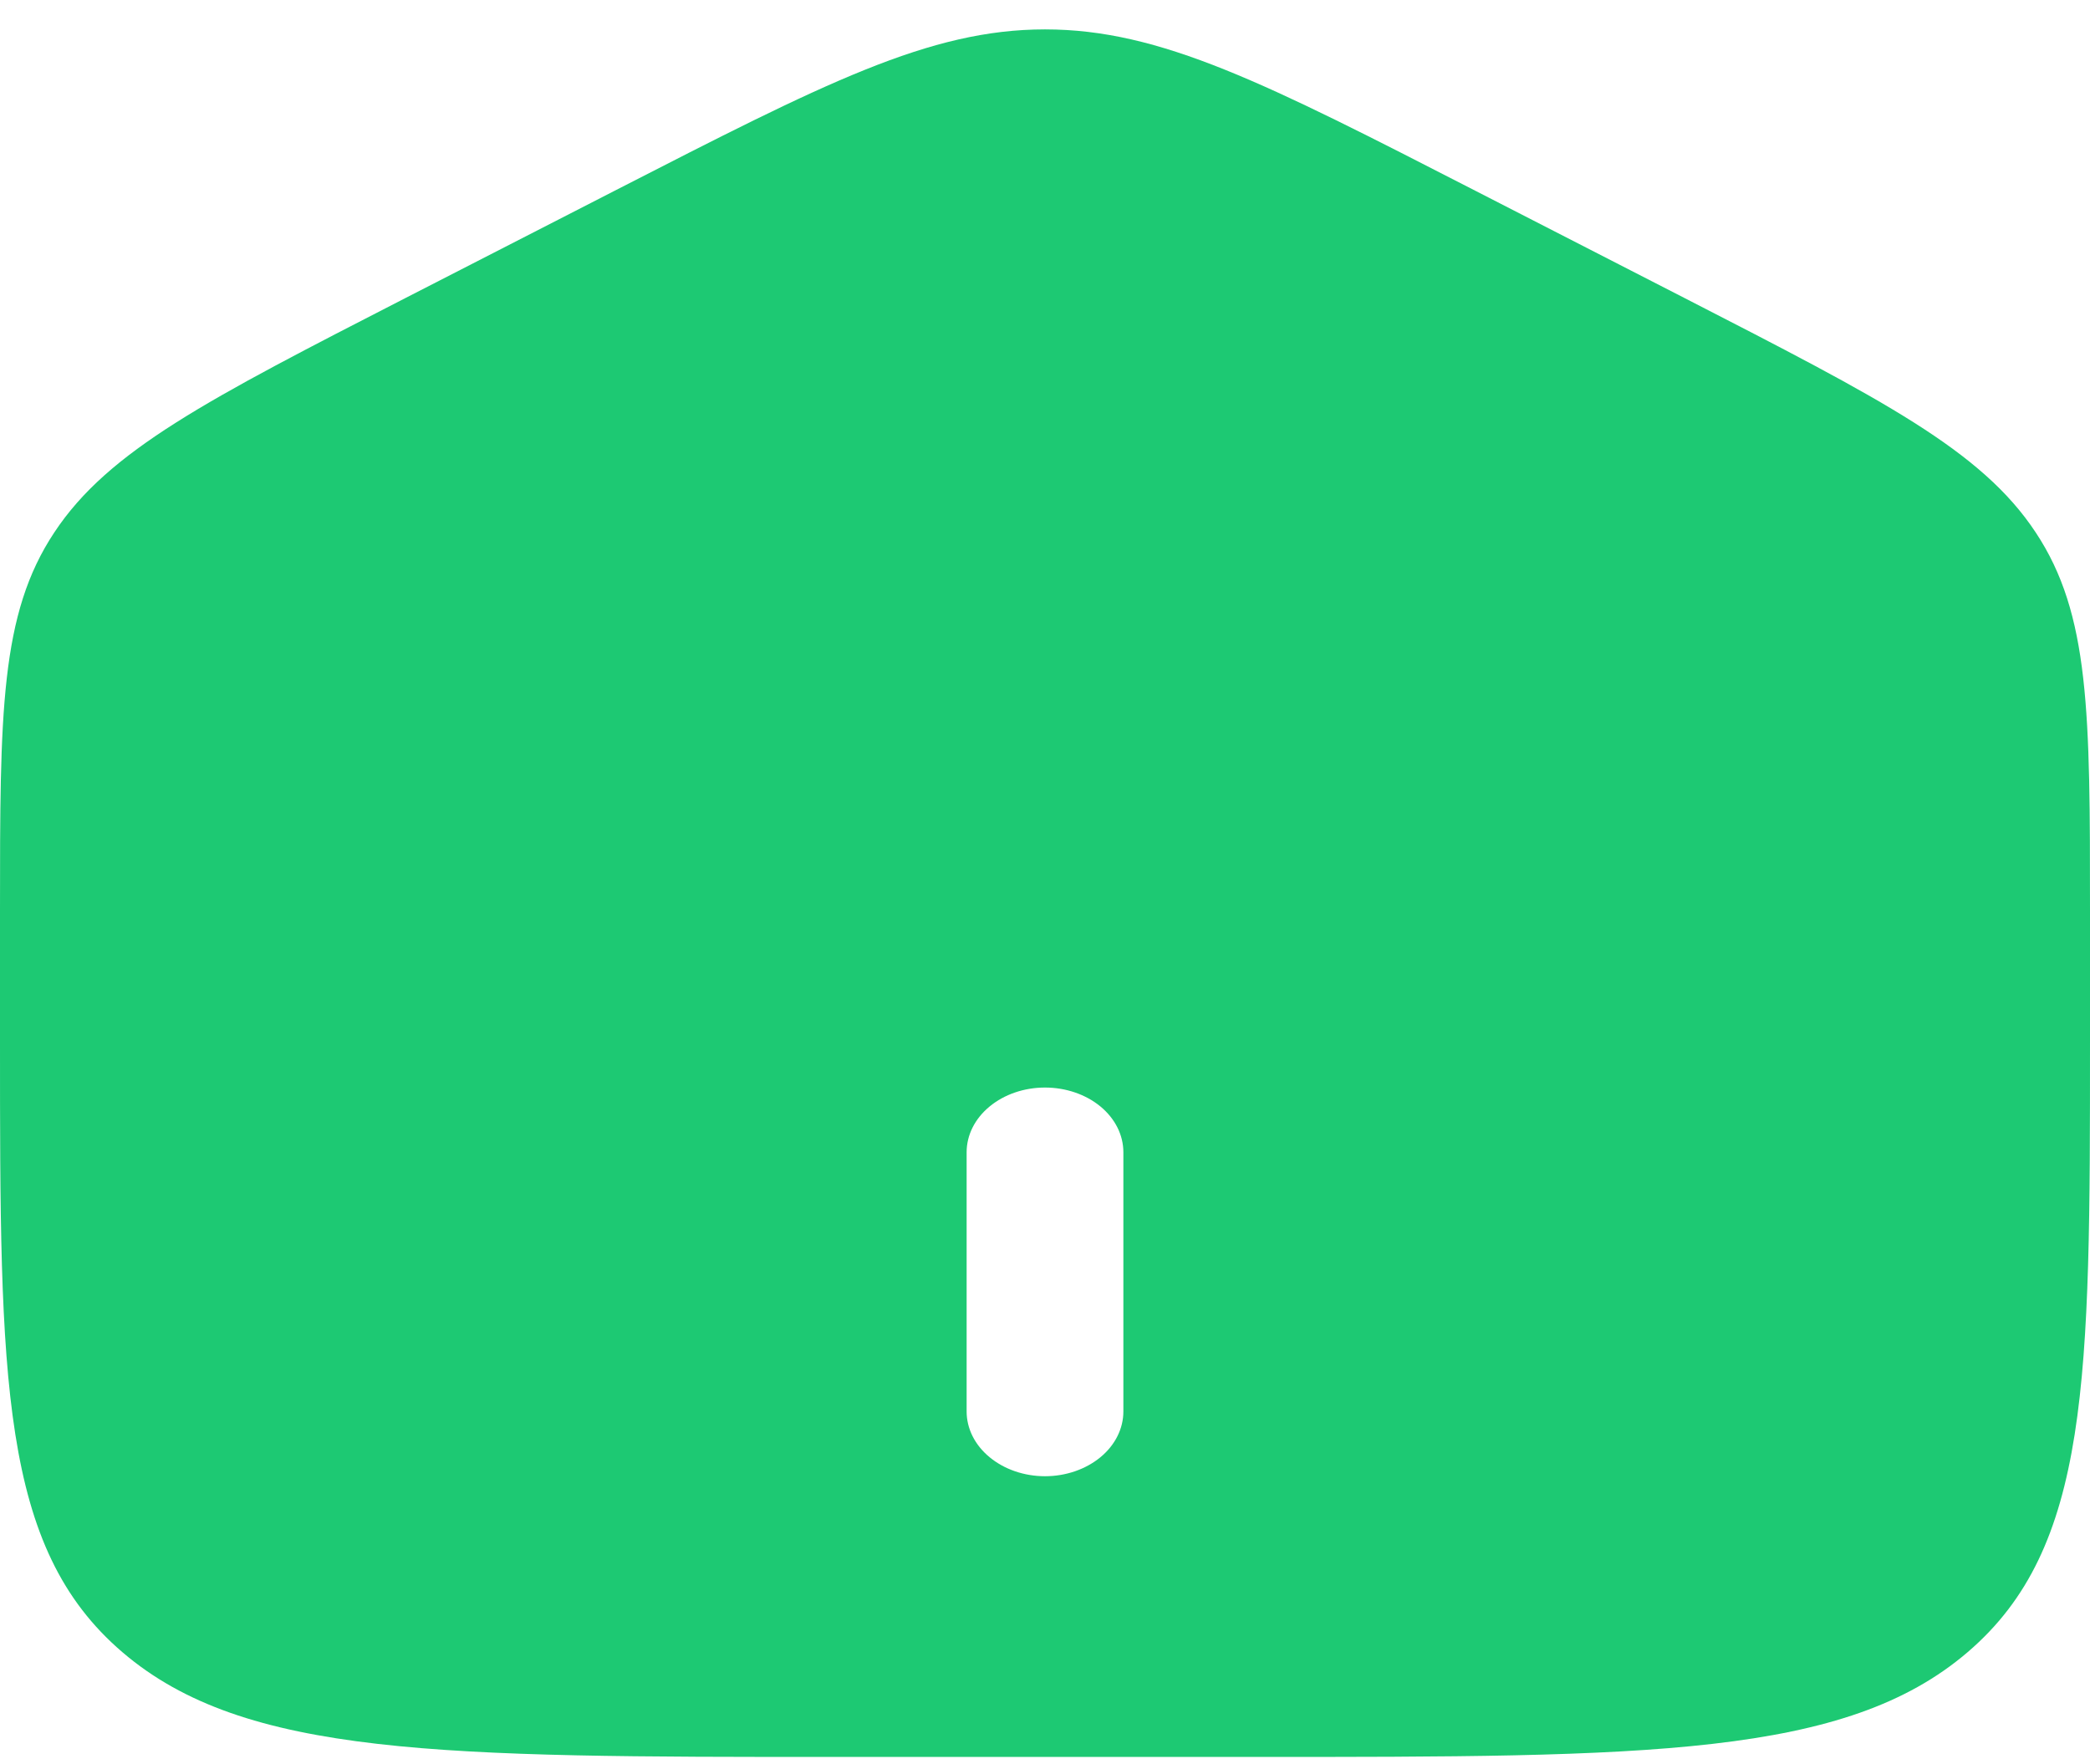
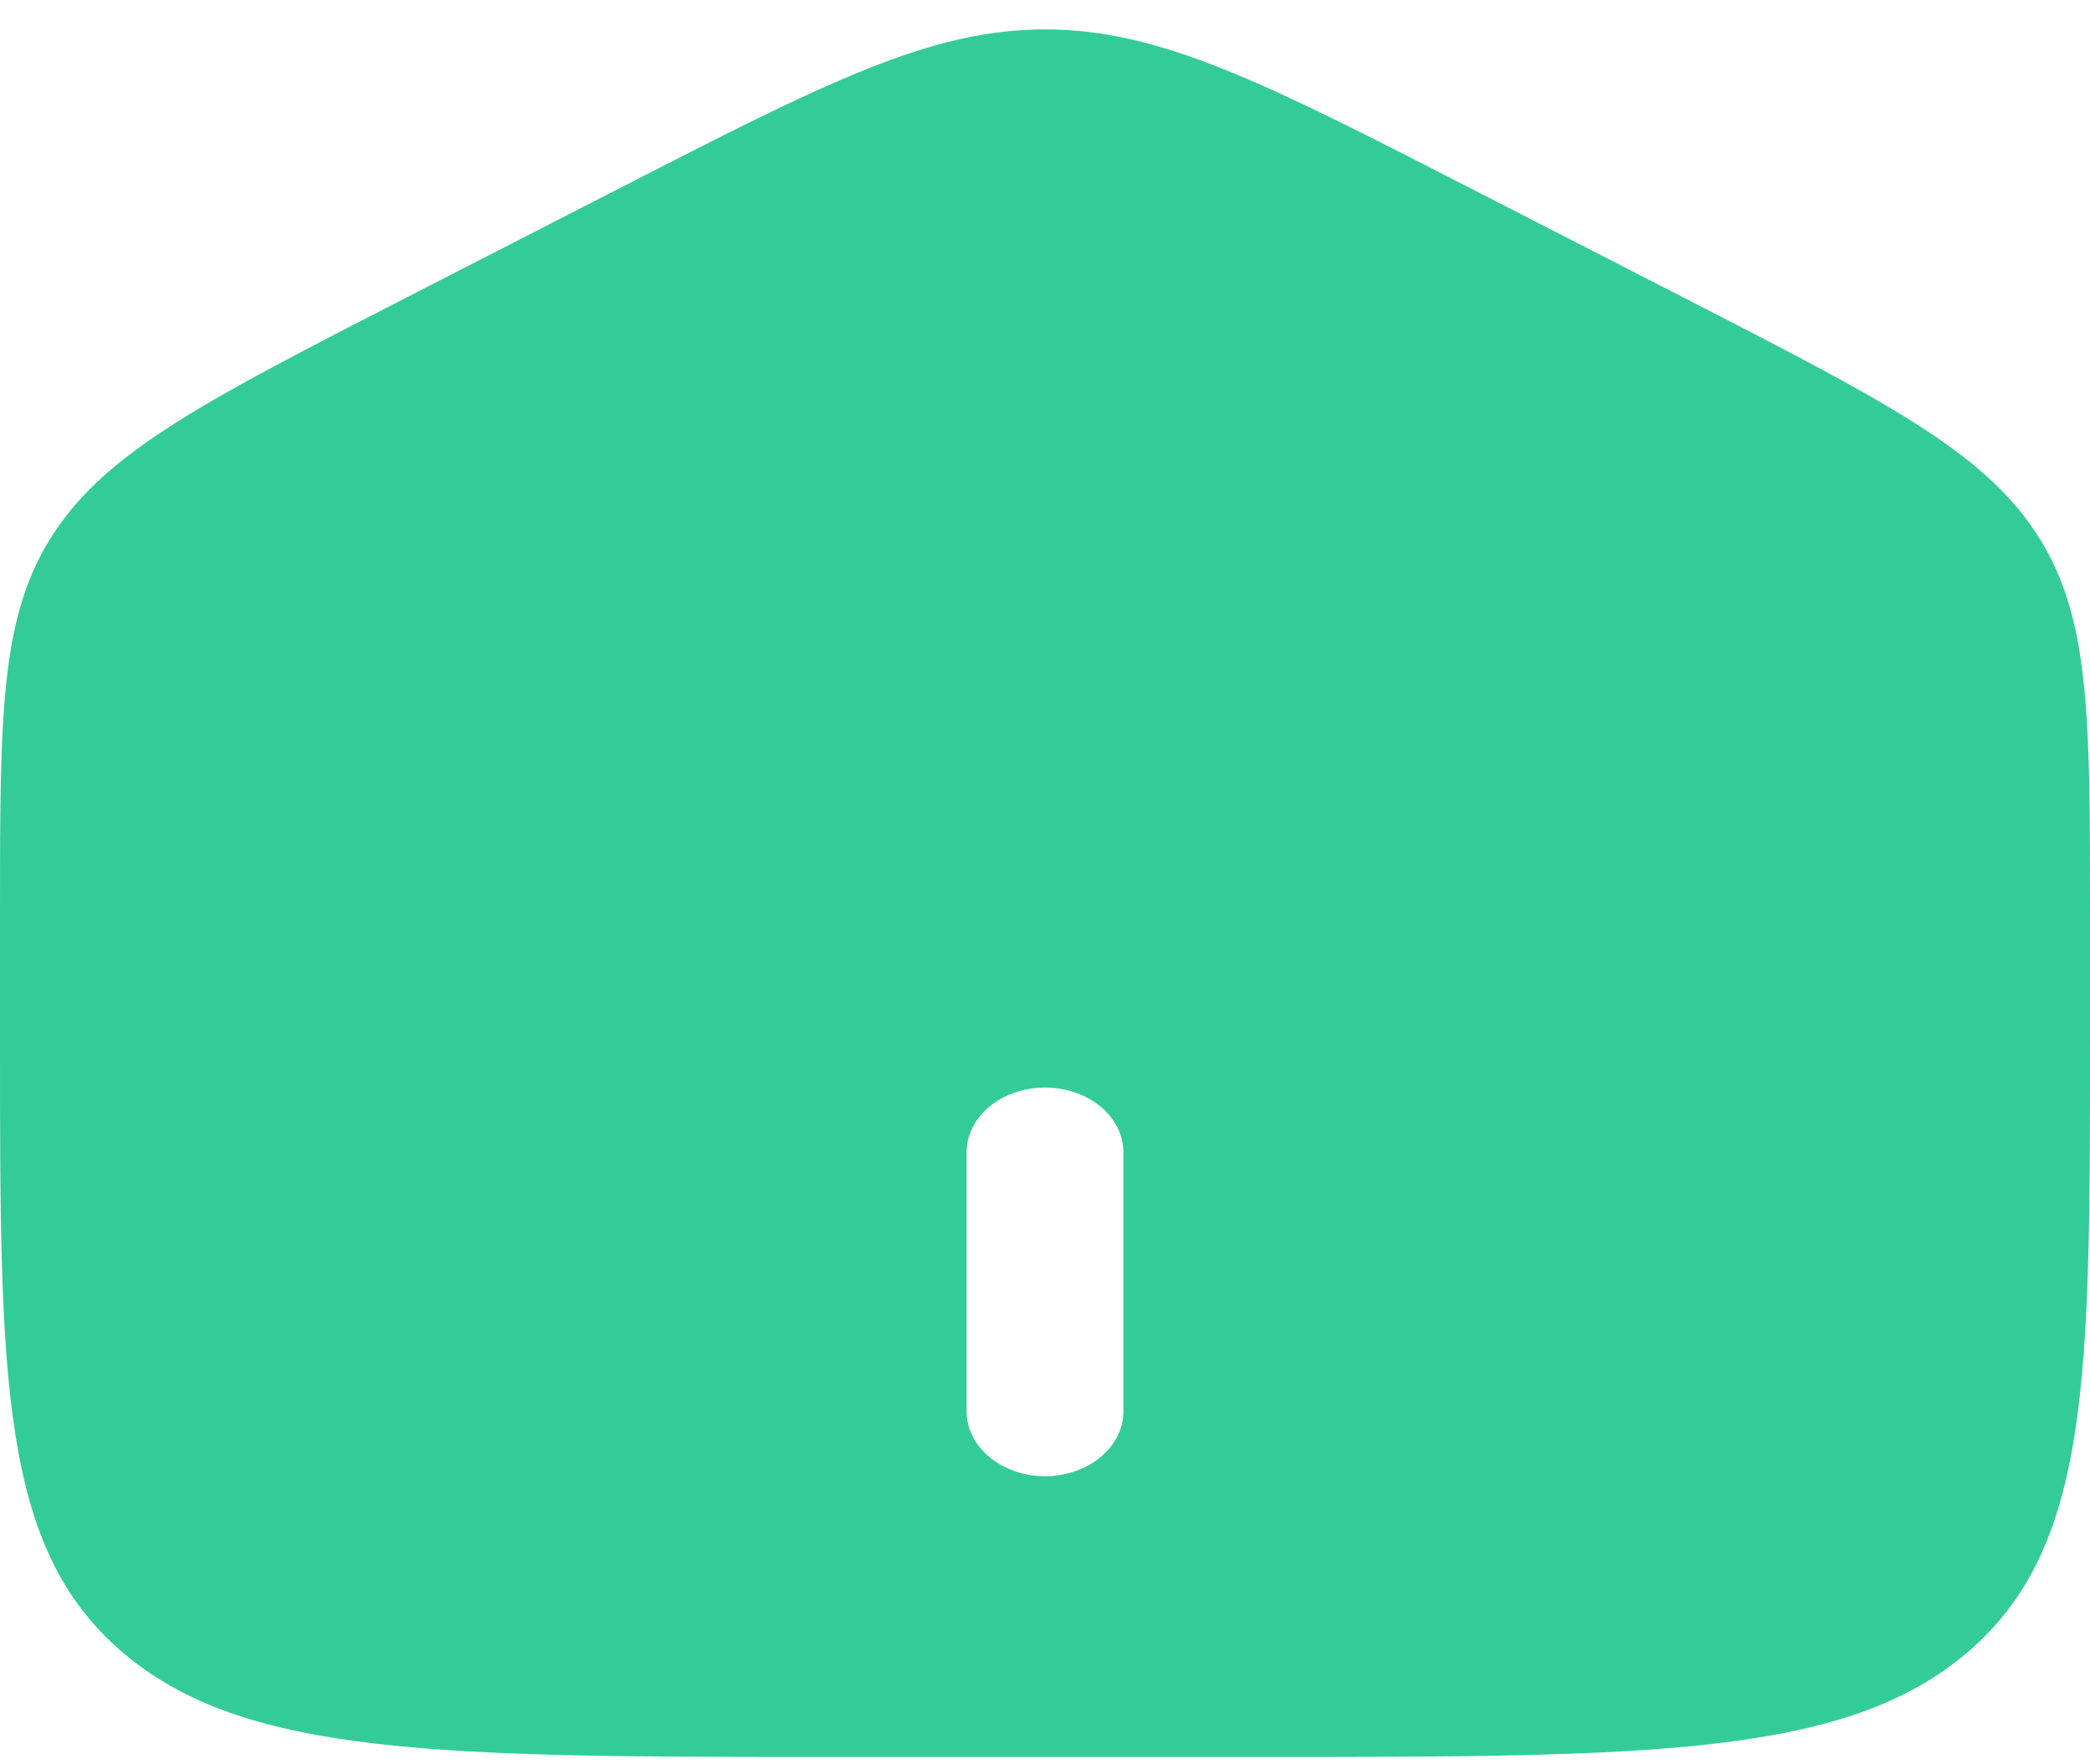
<svg xmlns="http://www.w3.org/2000/svg" width="32" height="27" viewBox="0 0 32 27" fill="none">
-   <path id="Home" fill-rule="evenodd" clip-rule="evenodd" d="M0.832 8.151C0 9.403 0 10.918 0 13.944V15.956C0 21.114 -2.38419e-07 23.694 1.875 25.297C3.749 26.9 6.766 26.9 12.8 26.9H19.2C25.234 26.9 28.251 26.9 30.125 25.297C32 23.694 32 21.115 32 15.956V13.945C32 10.918 32 9.405 31.168 8.151C30.339 6.896 28.821 6.118 25.786 4.56L22.586 2.919C19.378 1.273 17.773 0.45 16 0.45C14.227 0.45 12.624 1.273 9.414 2.919L6.214 4.56C3.179 6.118 1.662 6.896 0.832 8.151ZM14.8 21.61C14.8 21.873 14.926 22.125 15.152 22.311C15.377 22.497 15.682 22.602 16 22.602C16.318 22.602 16.623 22.497 16.849 22.311C17.074 22.125 17.2 21.873 17.2 21.61V17.642C17.2 17.379 17.074 17.127 16.849 16.941C16.623 16.755 16.318 16.651 16 16.651C15.682 16.651 15.377 16.755 15.152 16.941C14.926 17.127 14.8 17.379 14.8 17.642V21.61Z" fill="#1DC973" />
+   <path id="Home" fill-rule="evenodd" clip-rule="evenodd" d="M0.832 8.151C0 9.403 0 10.918 0 13.944V15.956C0 21.114 -2.38419e-07 23.694 1.875 25.297C3.749 26.9 6.766 26.9 12.8 26.9H19.2C25.234 26.9 28.251 26.9 30.125 25.297C32 23.694 32 21.115 32 15.956V13.945C32 10.918 32 9.405 31.168 8.151C30.339 6.896 28.821 6.118 25.786 4.56L22.586 2.919C19.378 1.273 17.773 0.45 16 0.45C14.227 0.45 12.624 1.273 9.414 2.919L6.214 4.56C3.179 6.118 1.662 6.896 0.832 8.151ZM14.8 21.61C14.8 21.873 14.926 22.125 15.152 22.311C15.377 22.497 15.682 22.602 16 22.602C16.318 22.602 16.623 22.497 16.849 22.311C17.074 22.125 17.2 21.873 17.2 21.61V17.642C17.2 17.379 17.074 17.127 16.849 16.941C16.623 16.755 16.318 16.651 16 16.651C15.682 16.651 15.377 16.755 15.152 16.941C14.926 17.127 14.8 17.379 14.8 17.642V21.61Z" fill="#33CC99" />
</svg>
